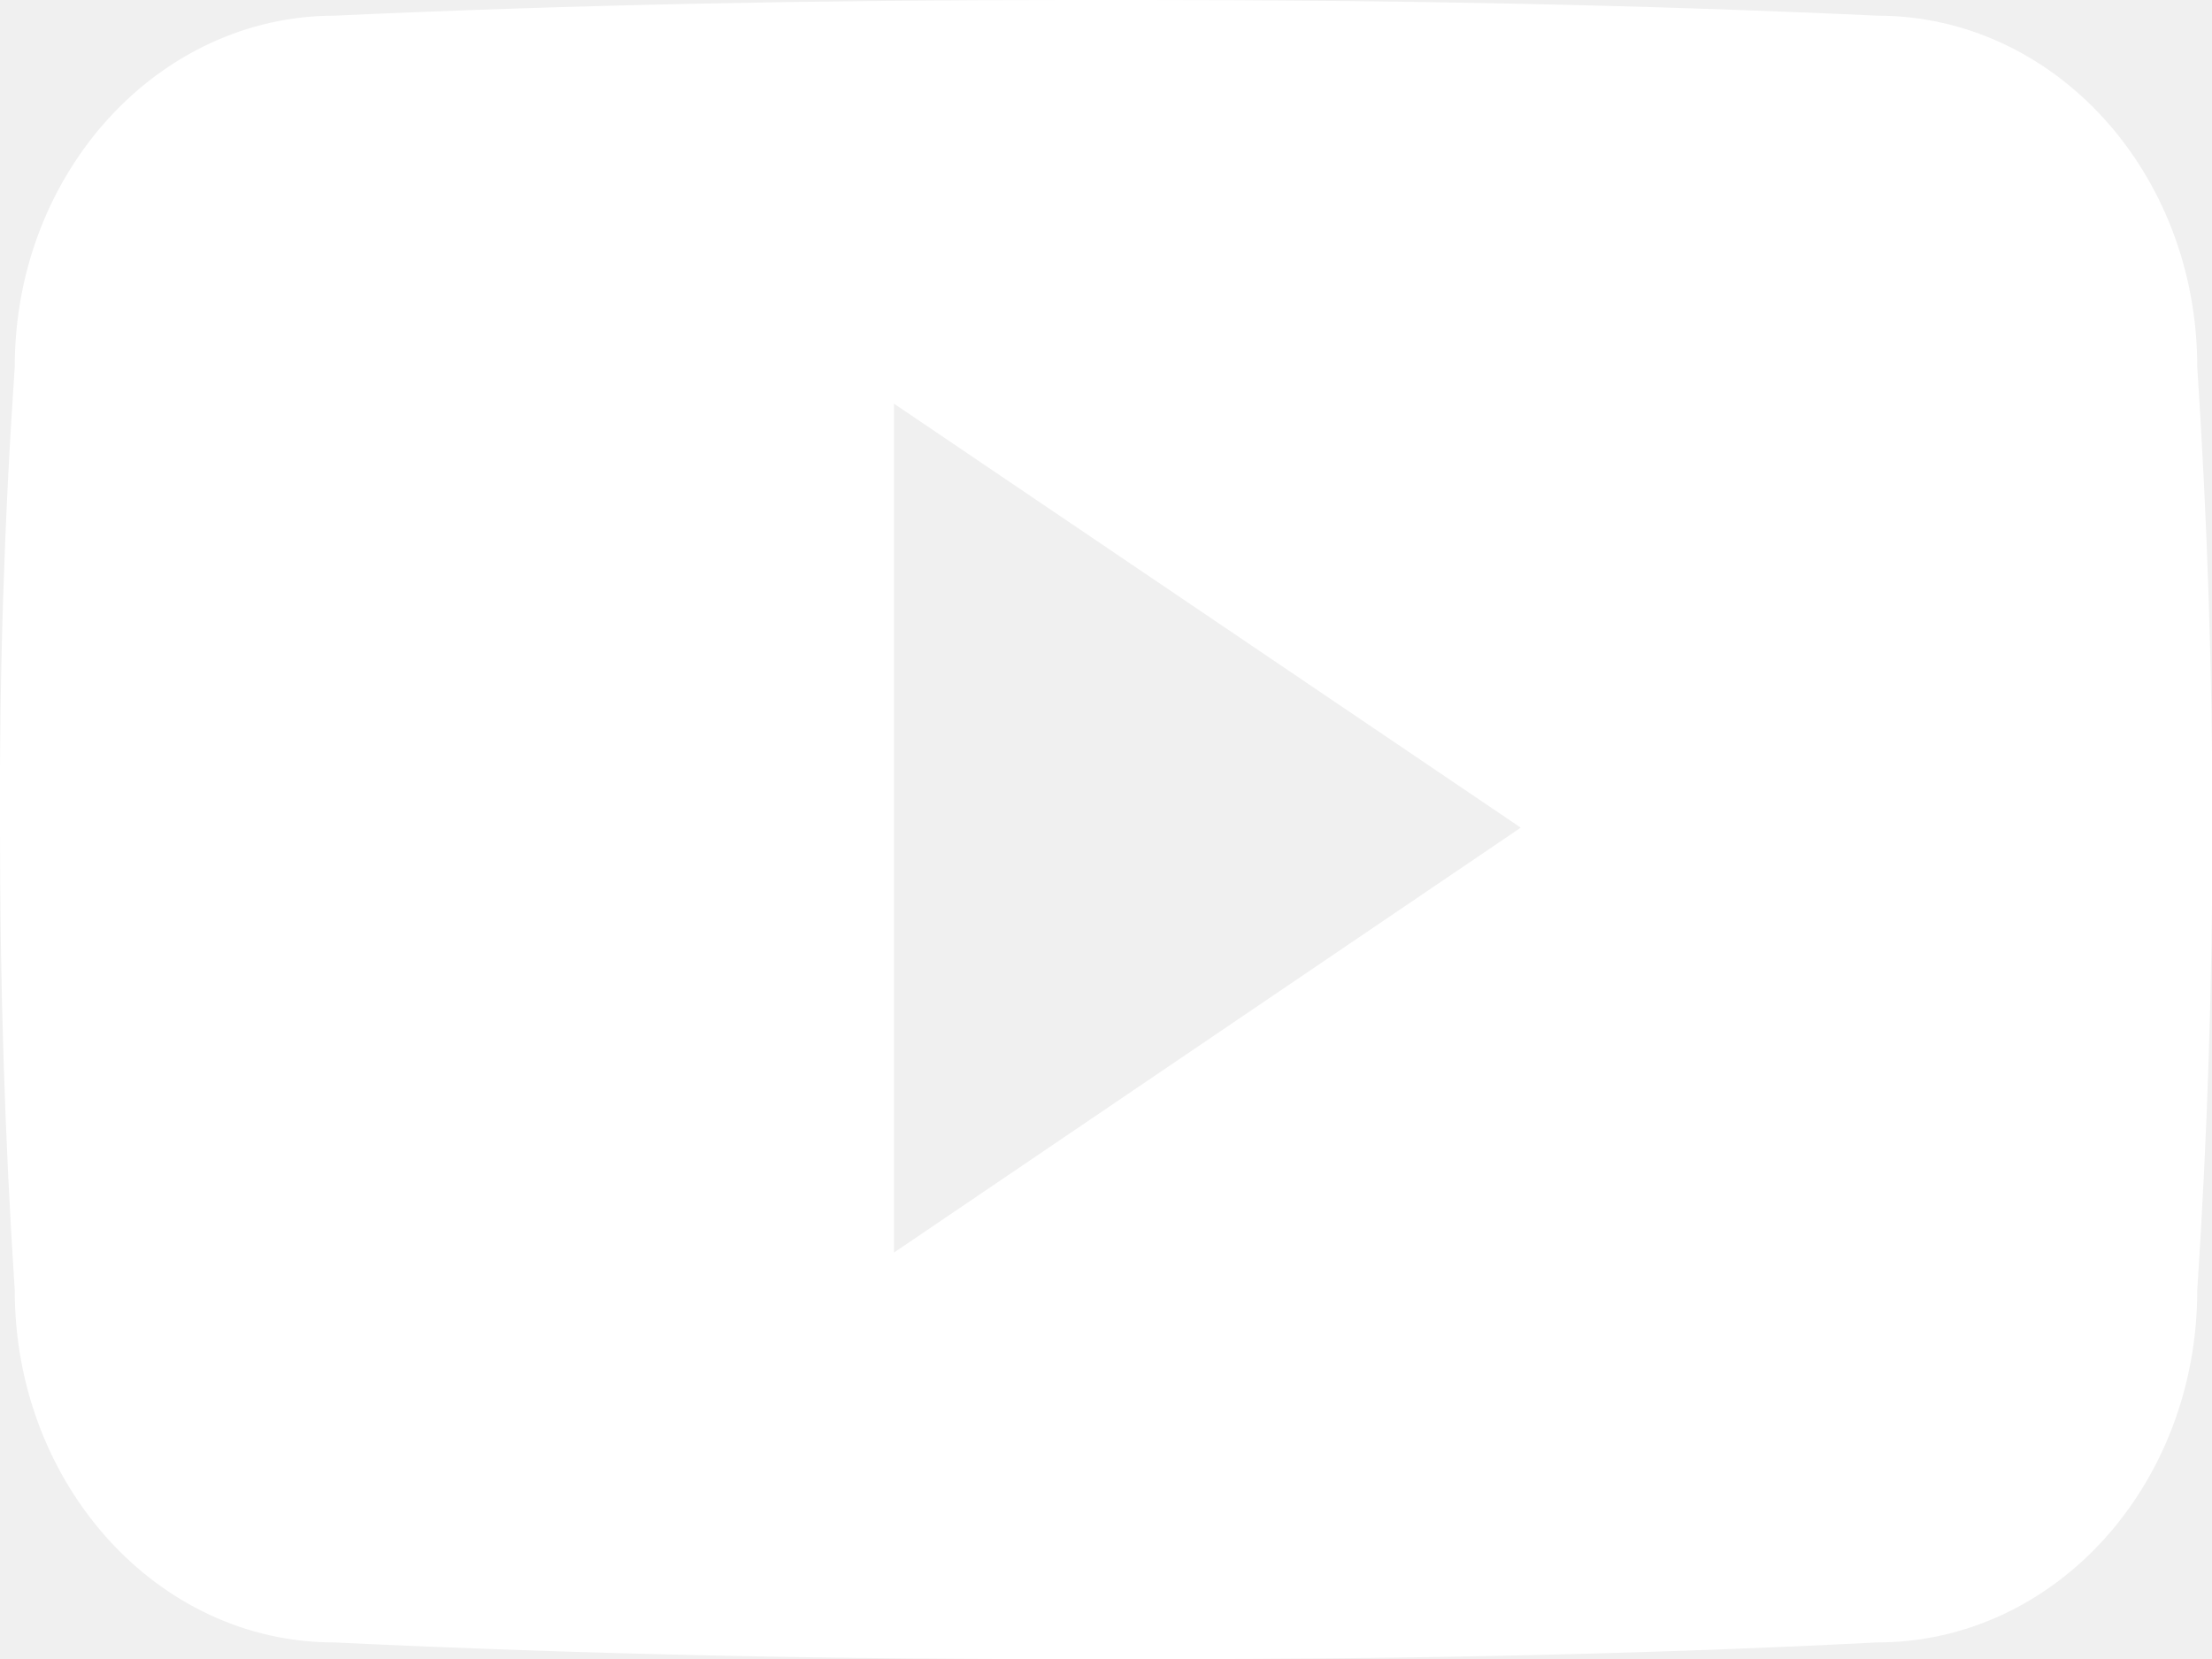
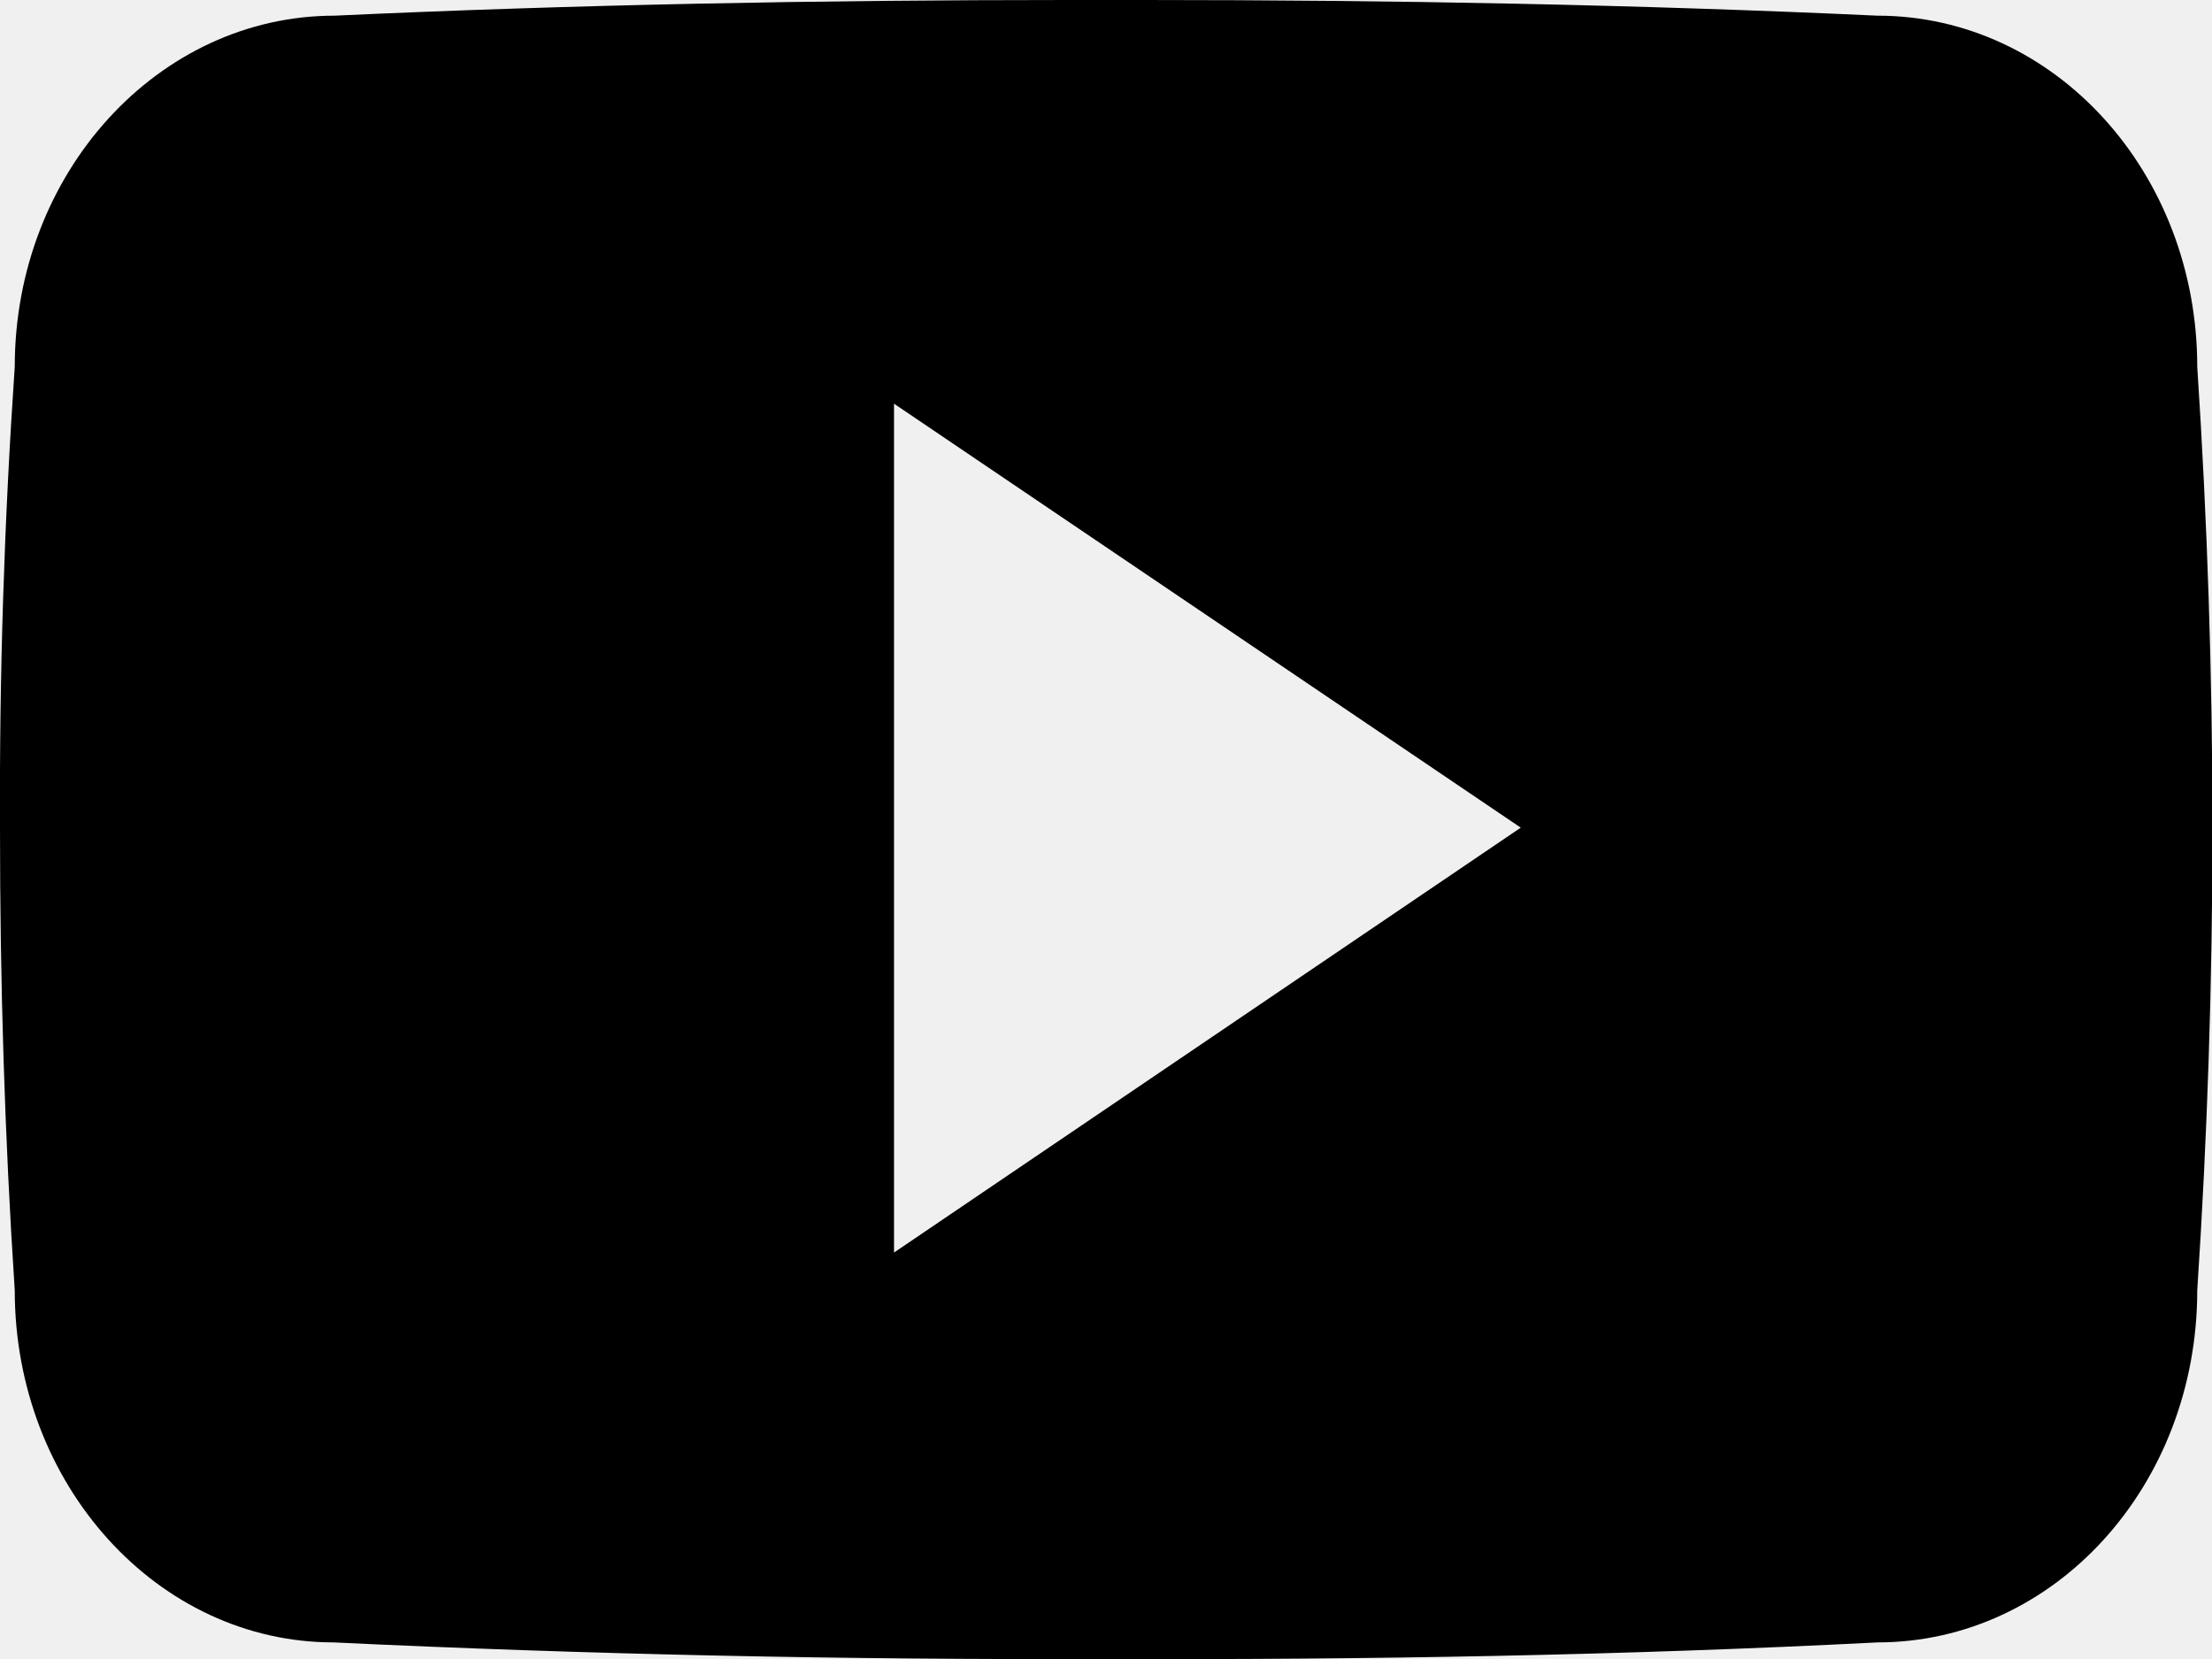
- <svg xmlns="http://www.w3.org/2000/svg" viewBox="0 0 24 18" fill="none">
-   <path d="M23.84 3.98c0-2.11-1.55-3.81-3.47-3.81-2.6-.12-5.24-.17-7.95-.17h-.84c-2.7 0-5.35.05-7.95.17-1.91 0-3.47 1.7-3.47 3.81a68.69 68.69 0 0 0-.16 5.01c0 1.67.05 3.34.16 5.01 0 2.11 1.55 3.82 3.46 3.82 2.73.13 5.53.19 8.38.18 2.85.01 5.64-.04 8.37-.18 1.92 0 3.47-1.7 3.47-3.82a76.2 76.2 0 0 0 0-10.02Zm-14.14 9.61v-9.21l6.8 4.6-6.8 4.61Z" fill="#fff" />
+ <svg xmlns="http://www.w3.org/2000/svg" viewBox="0 0 24 18" fill="currentColor">
+   <path d="M23.84 3.98c0-2.11-1.55-3.81-3.47-3.81-2.6-.12-5.24-.17-7.95-.17h-.84c-2.7 0-5.35.05-7.95.17-1.91 0-3.47 1.7-3.47 3.81a68.69 68.69 0 0 0-.16 5.01c0 1.67.05 3.34.16 5.01 0 2.11 1.55 3.82 3.46 3.82 2.73.13 5.53.19 8.38.18 2.85.01 5.64-.04 8.37-.18 1.92 0 3.47-1.7 3.47-3.82a76.2 76.2 0 0 0 0-10.02Zm-14.14 9.61v-9.21l6.8 4.6-6.8 4.61Z" />
</svg>
